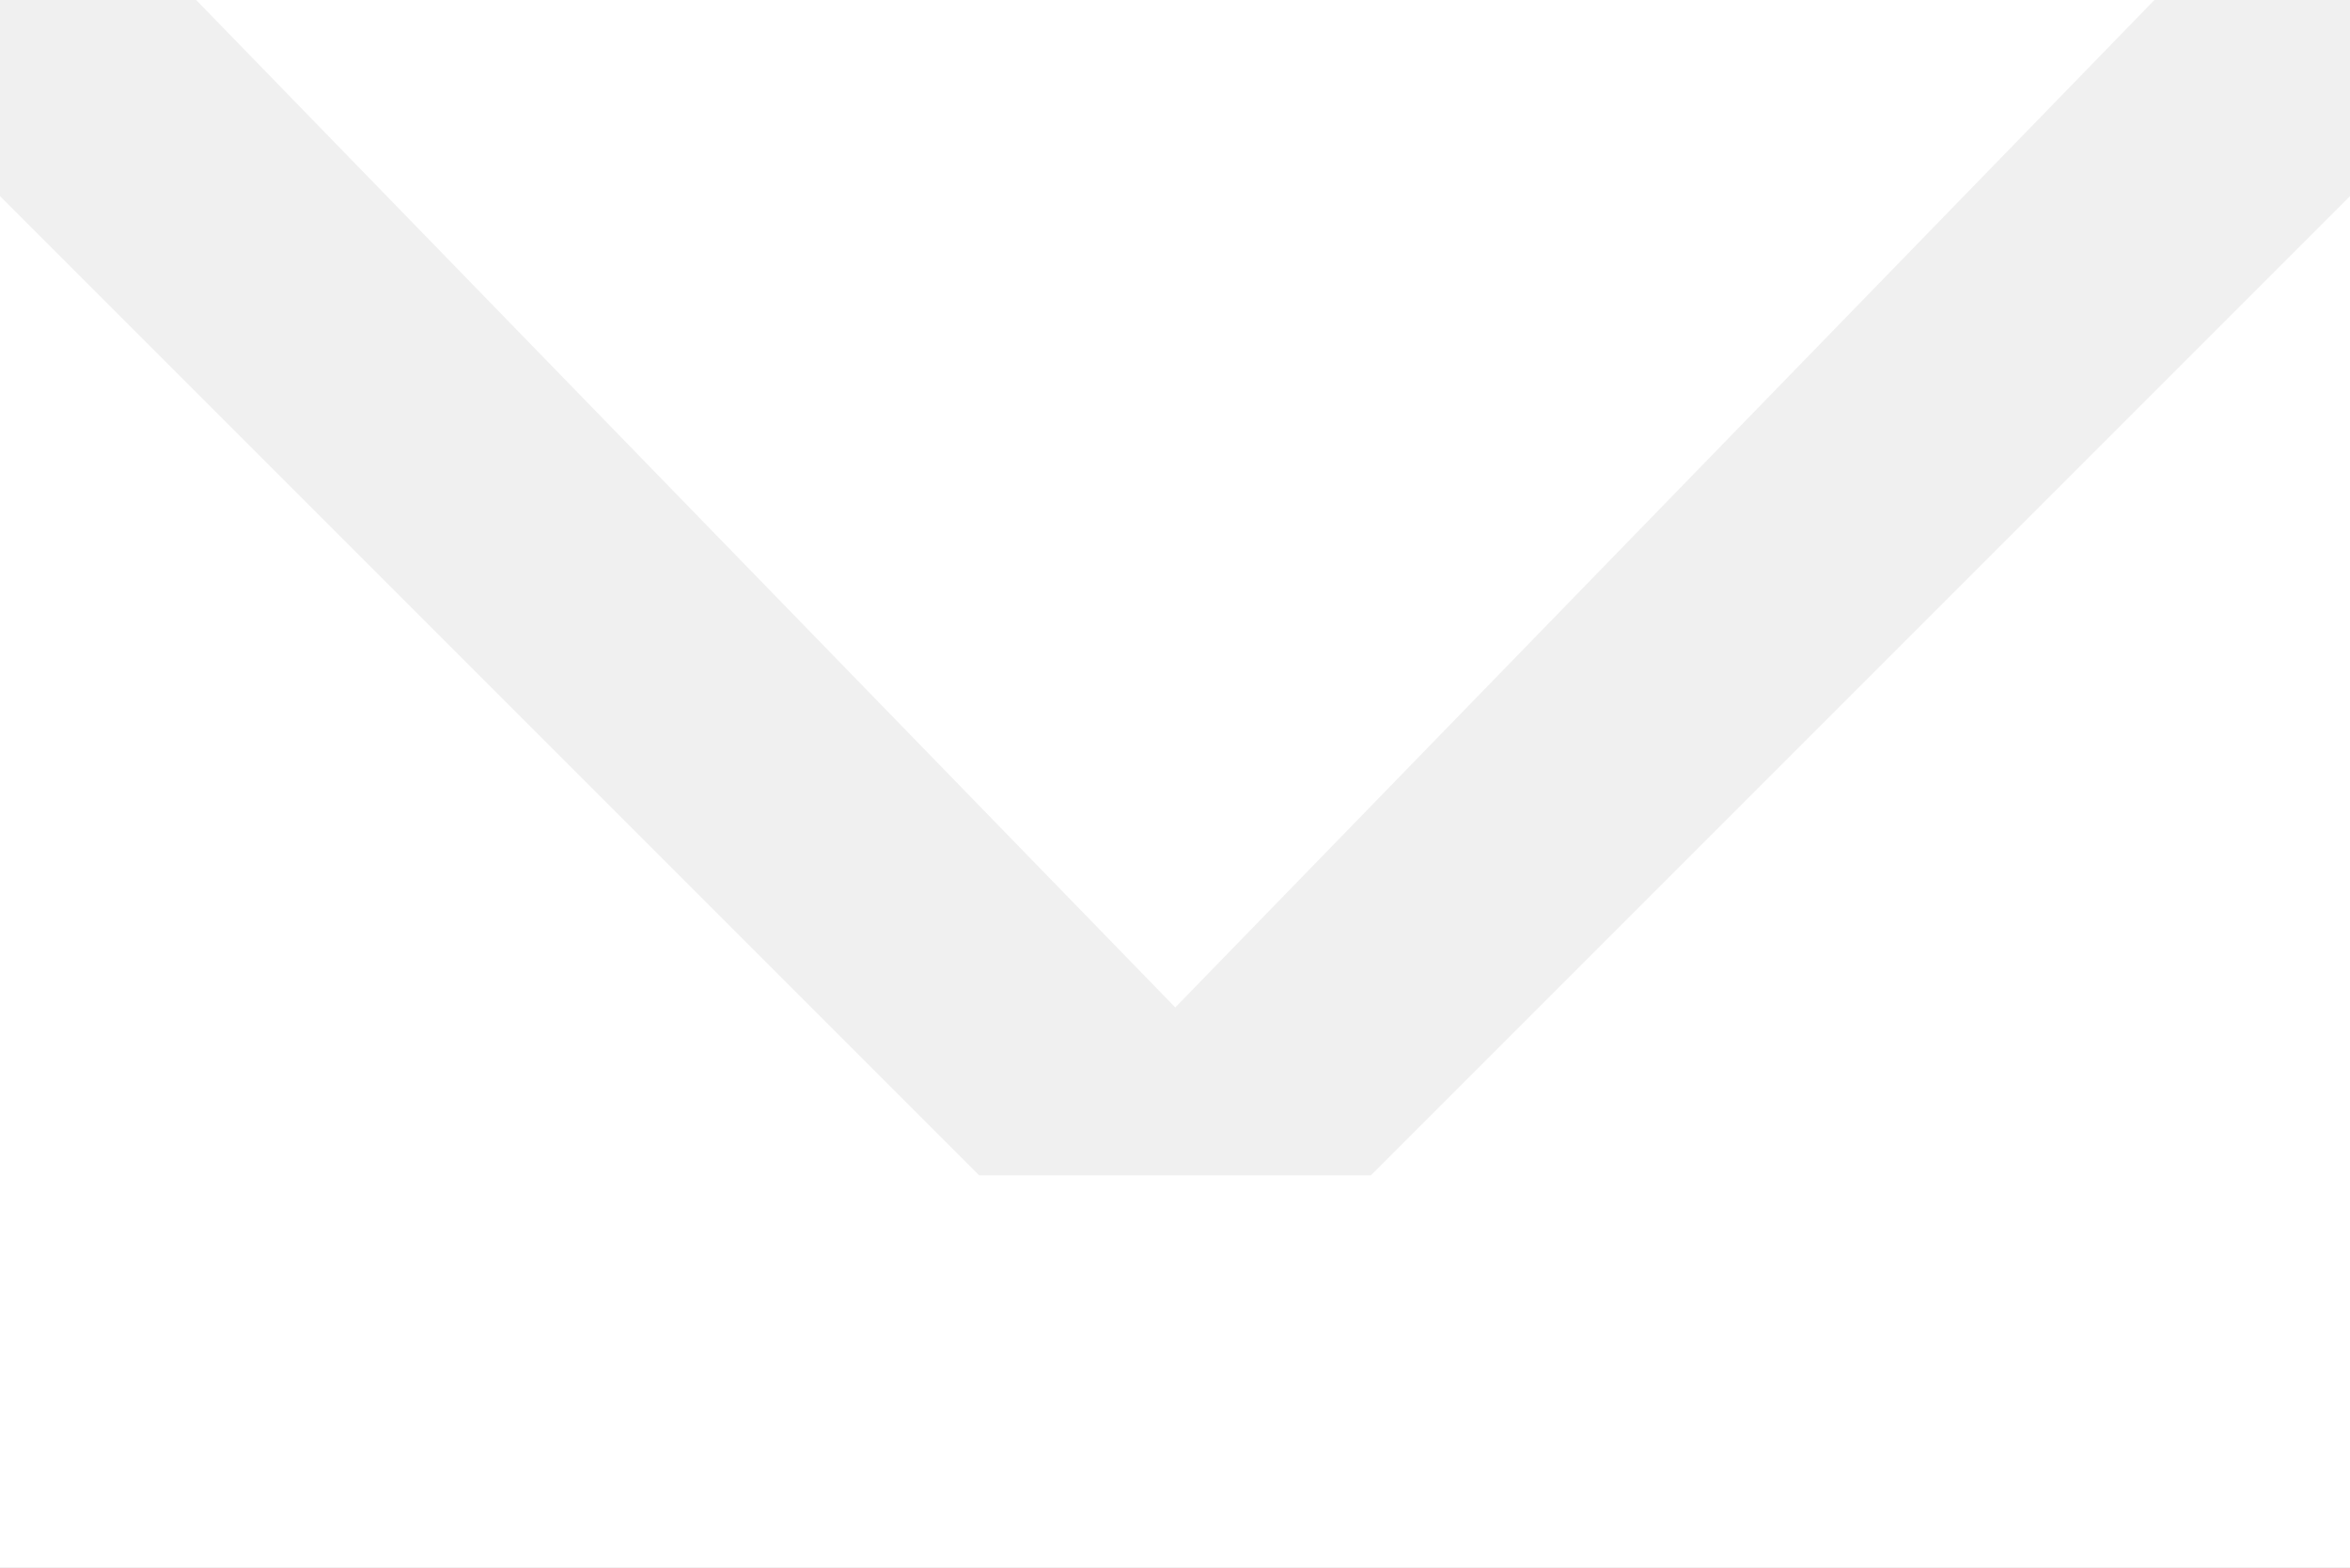
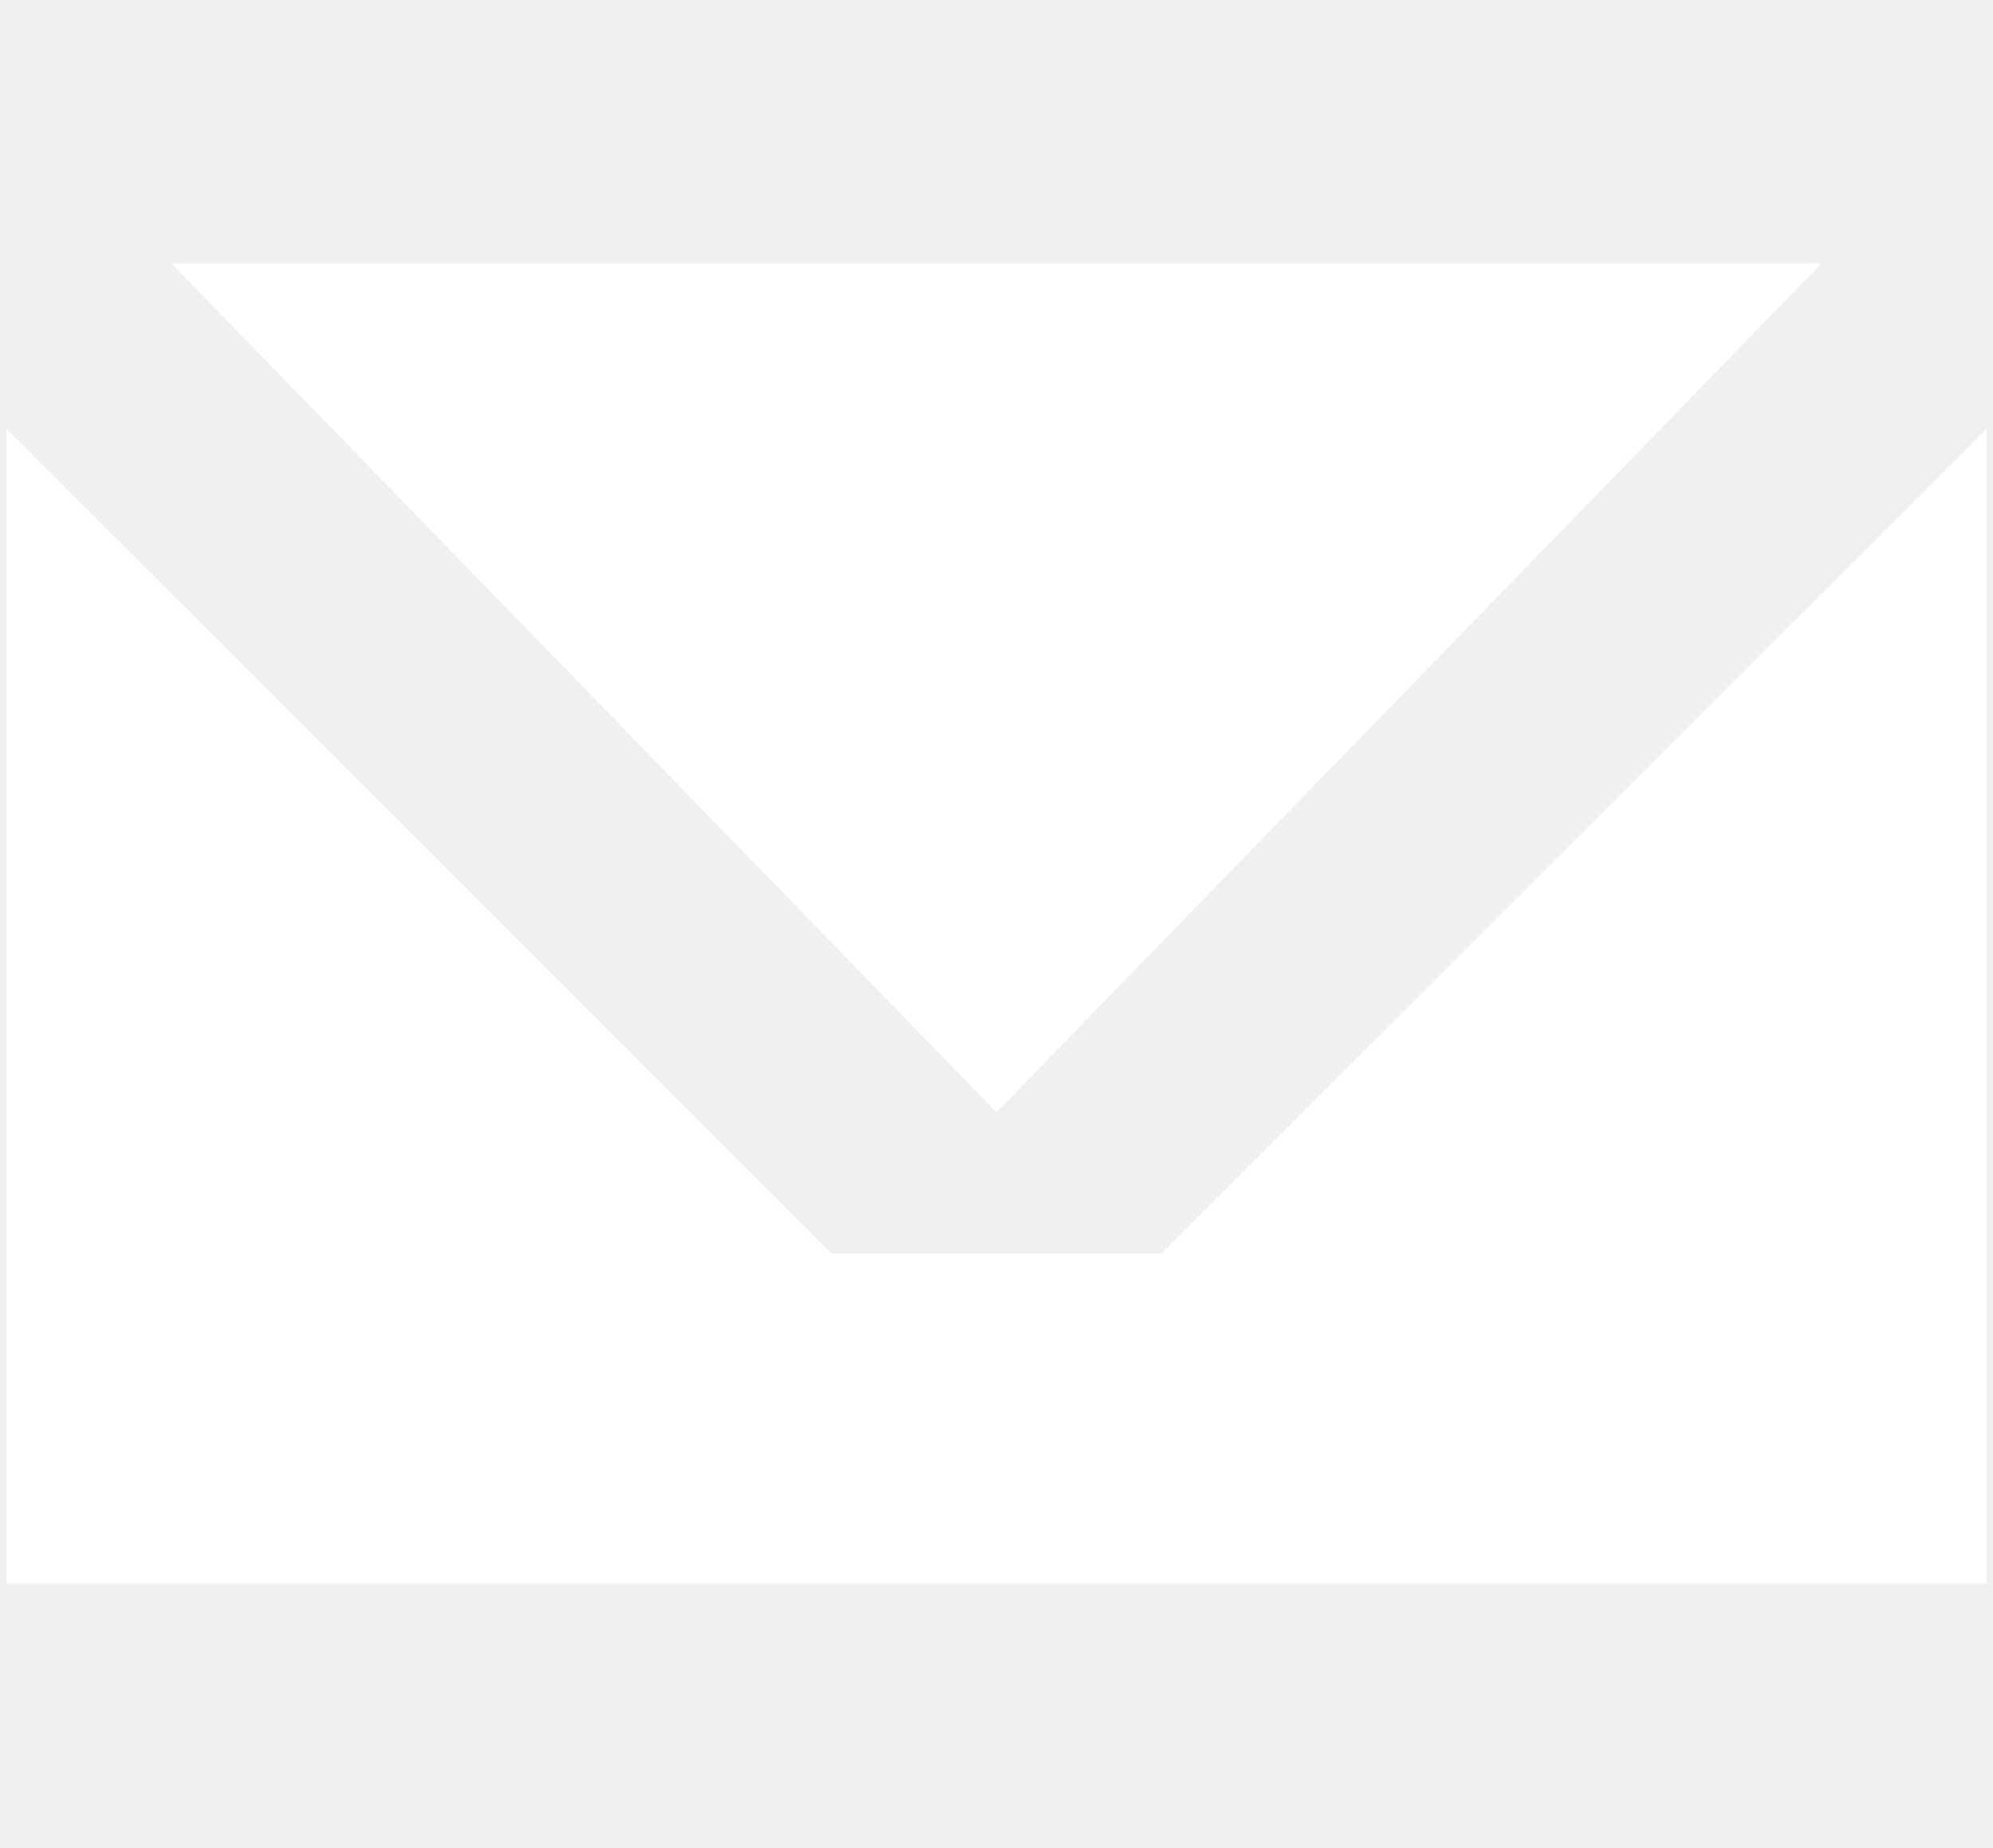
- <svg xmlns="http://www.w3.org/2000/svg" viewBox="0 0 40.73 27.16">
+ <svg xmlns="http://www.w3.org/2000/svg" id="レイヤー_1" data-name="レイヤー 1" viewBox="0 0 41 38">
  <defs>
    <style>.cls-1{fill:#fff;}</style>
  </defs>
-   <g id="Layer_2" data-name="Layer 2">
-     <g id="レイヤー_1" data-name="レイヤー 1">
-       <polygon class="cls-1" points="16.97 20.37 0 3.4 0 27.16 40.73 27.16 40.73 3.4 23.76 20.37 16.97 20.37" />
-       <polygon class="cls-1" points="37.34 0 3.4 0 20.37 17.46 37.34 0" />
-     </g>
-   </g>
+   <polygon class="cls-1" points="17.11 25.79 0.13 8.82 0.13 32.58 40.87 32.58 40.87 8.82 23.89 25.79 17.11 25.79" />
+   <polygon class="cls-1" points="37.47 5.42 3.53 5.42 20.5 22.88 37.47 5.42" />
</svg>
